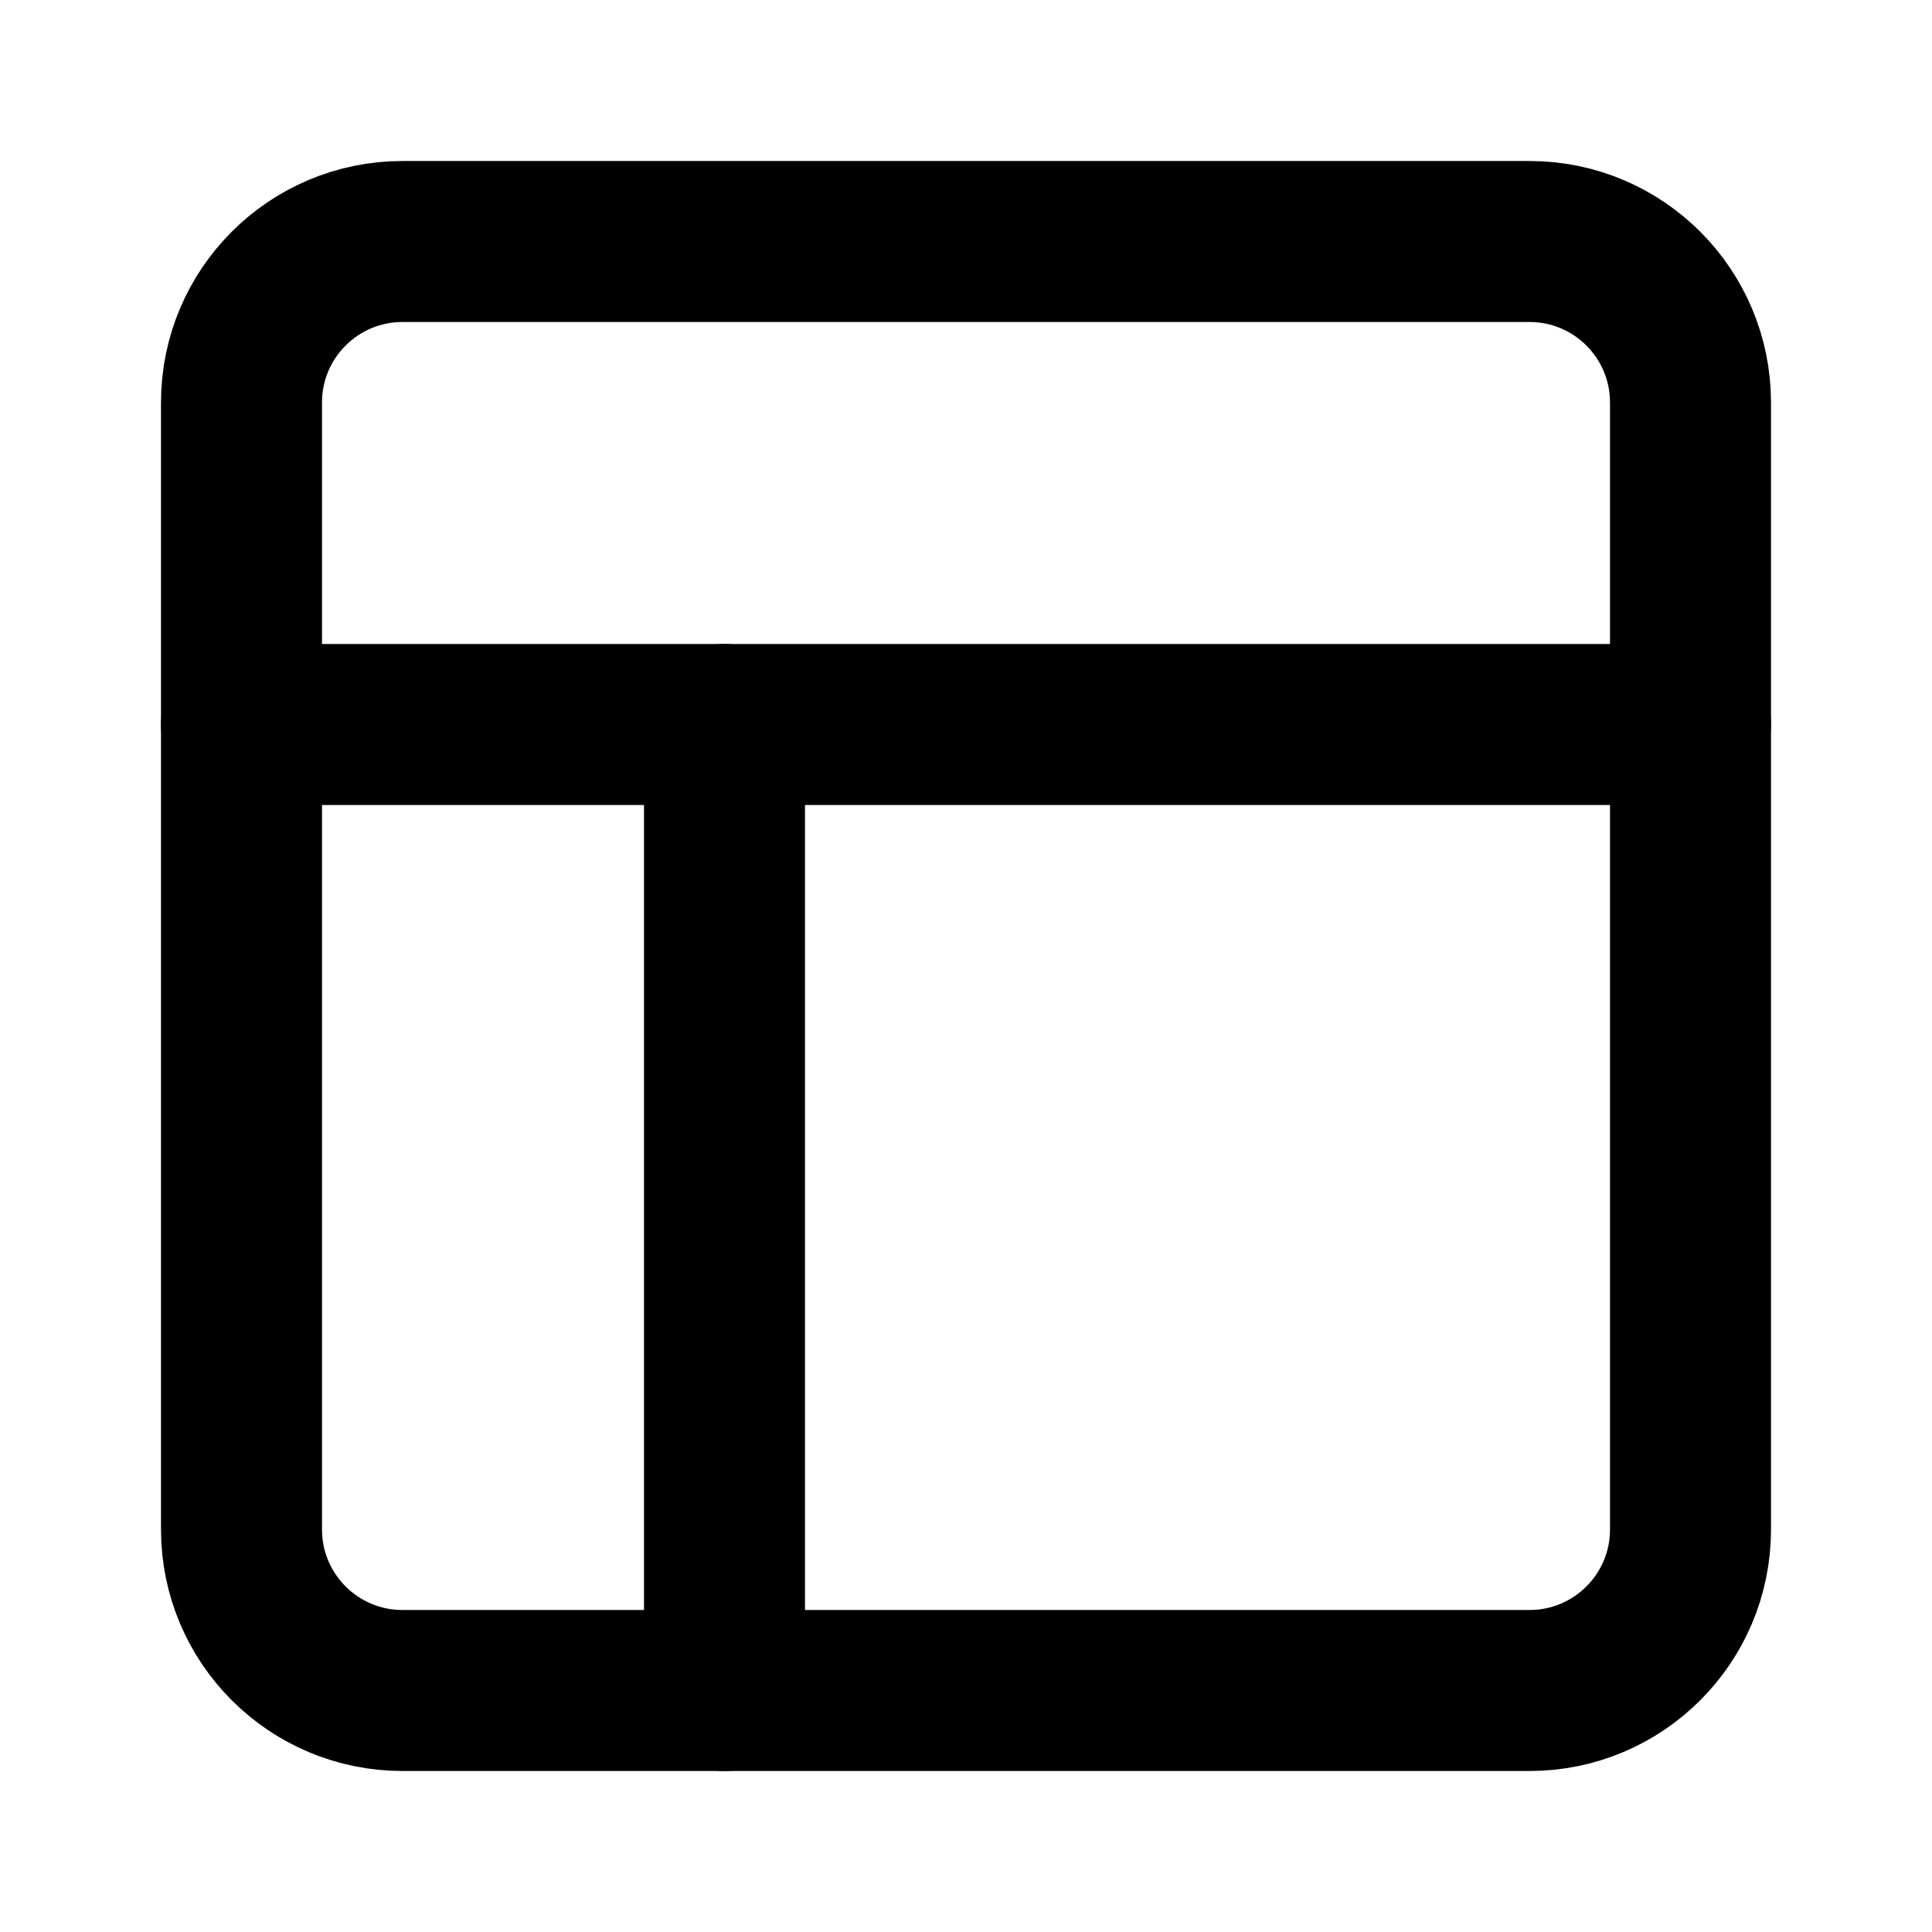
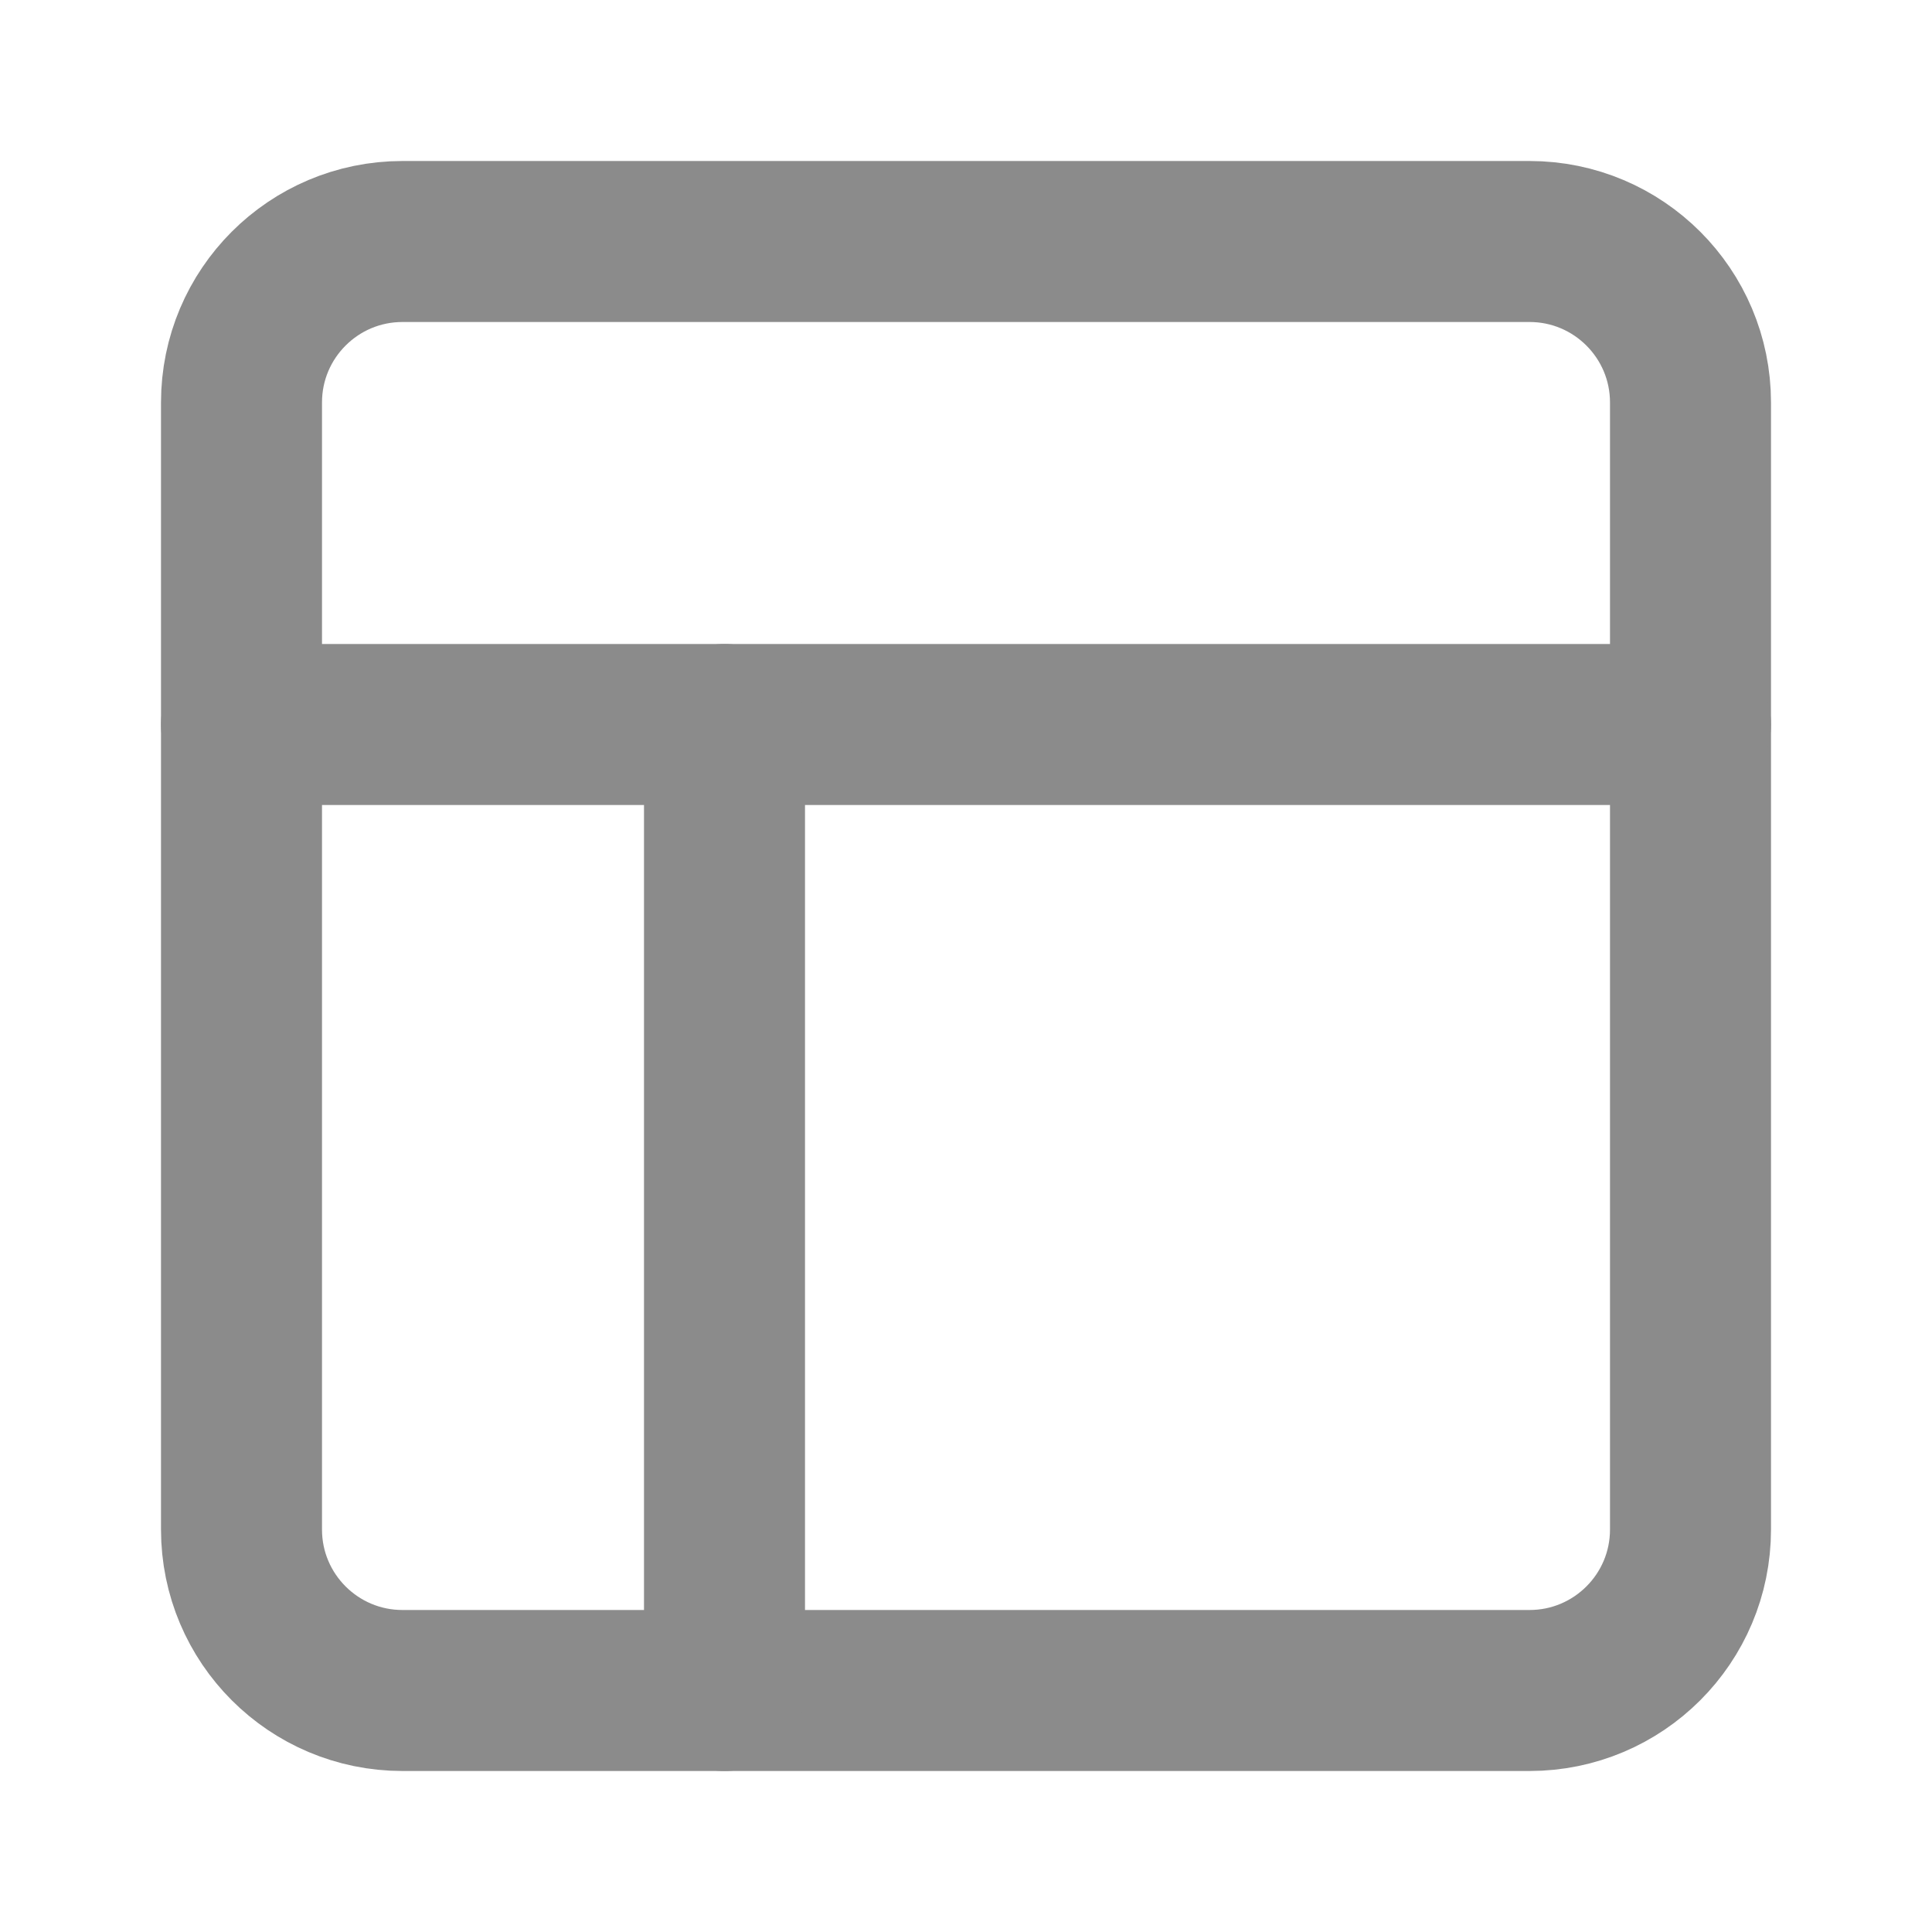
- <svg xmlns="http://www.w3.org/2000/svg" width="20" height="20" viewBox="0 0 24 24" fill="none" stroke="currentColor" stroke-width="2" stroke-linecap="round" stroke-linejoin="round" class="feather feather-layout">
+ <svg xmlns="http://www.w3.org/2000/svg" width="20" height="20" viewBox="0 0 24 24" fill="none" stroke="#8b8b8b" stroke-width="2" stroke-linecap="round" stroke-linejoin="round" class="feather feather-layout">
  <rect x="3" y="3" width="18" height="18" rx="2" ry="2" />
  <line x1="3" y1="9" x2="21" y2="9" />
  <line x1="9" y1="21" x2="9" y2="9" />
</svg>
